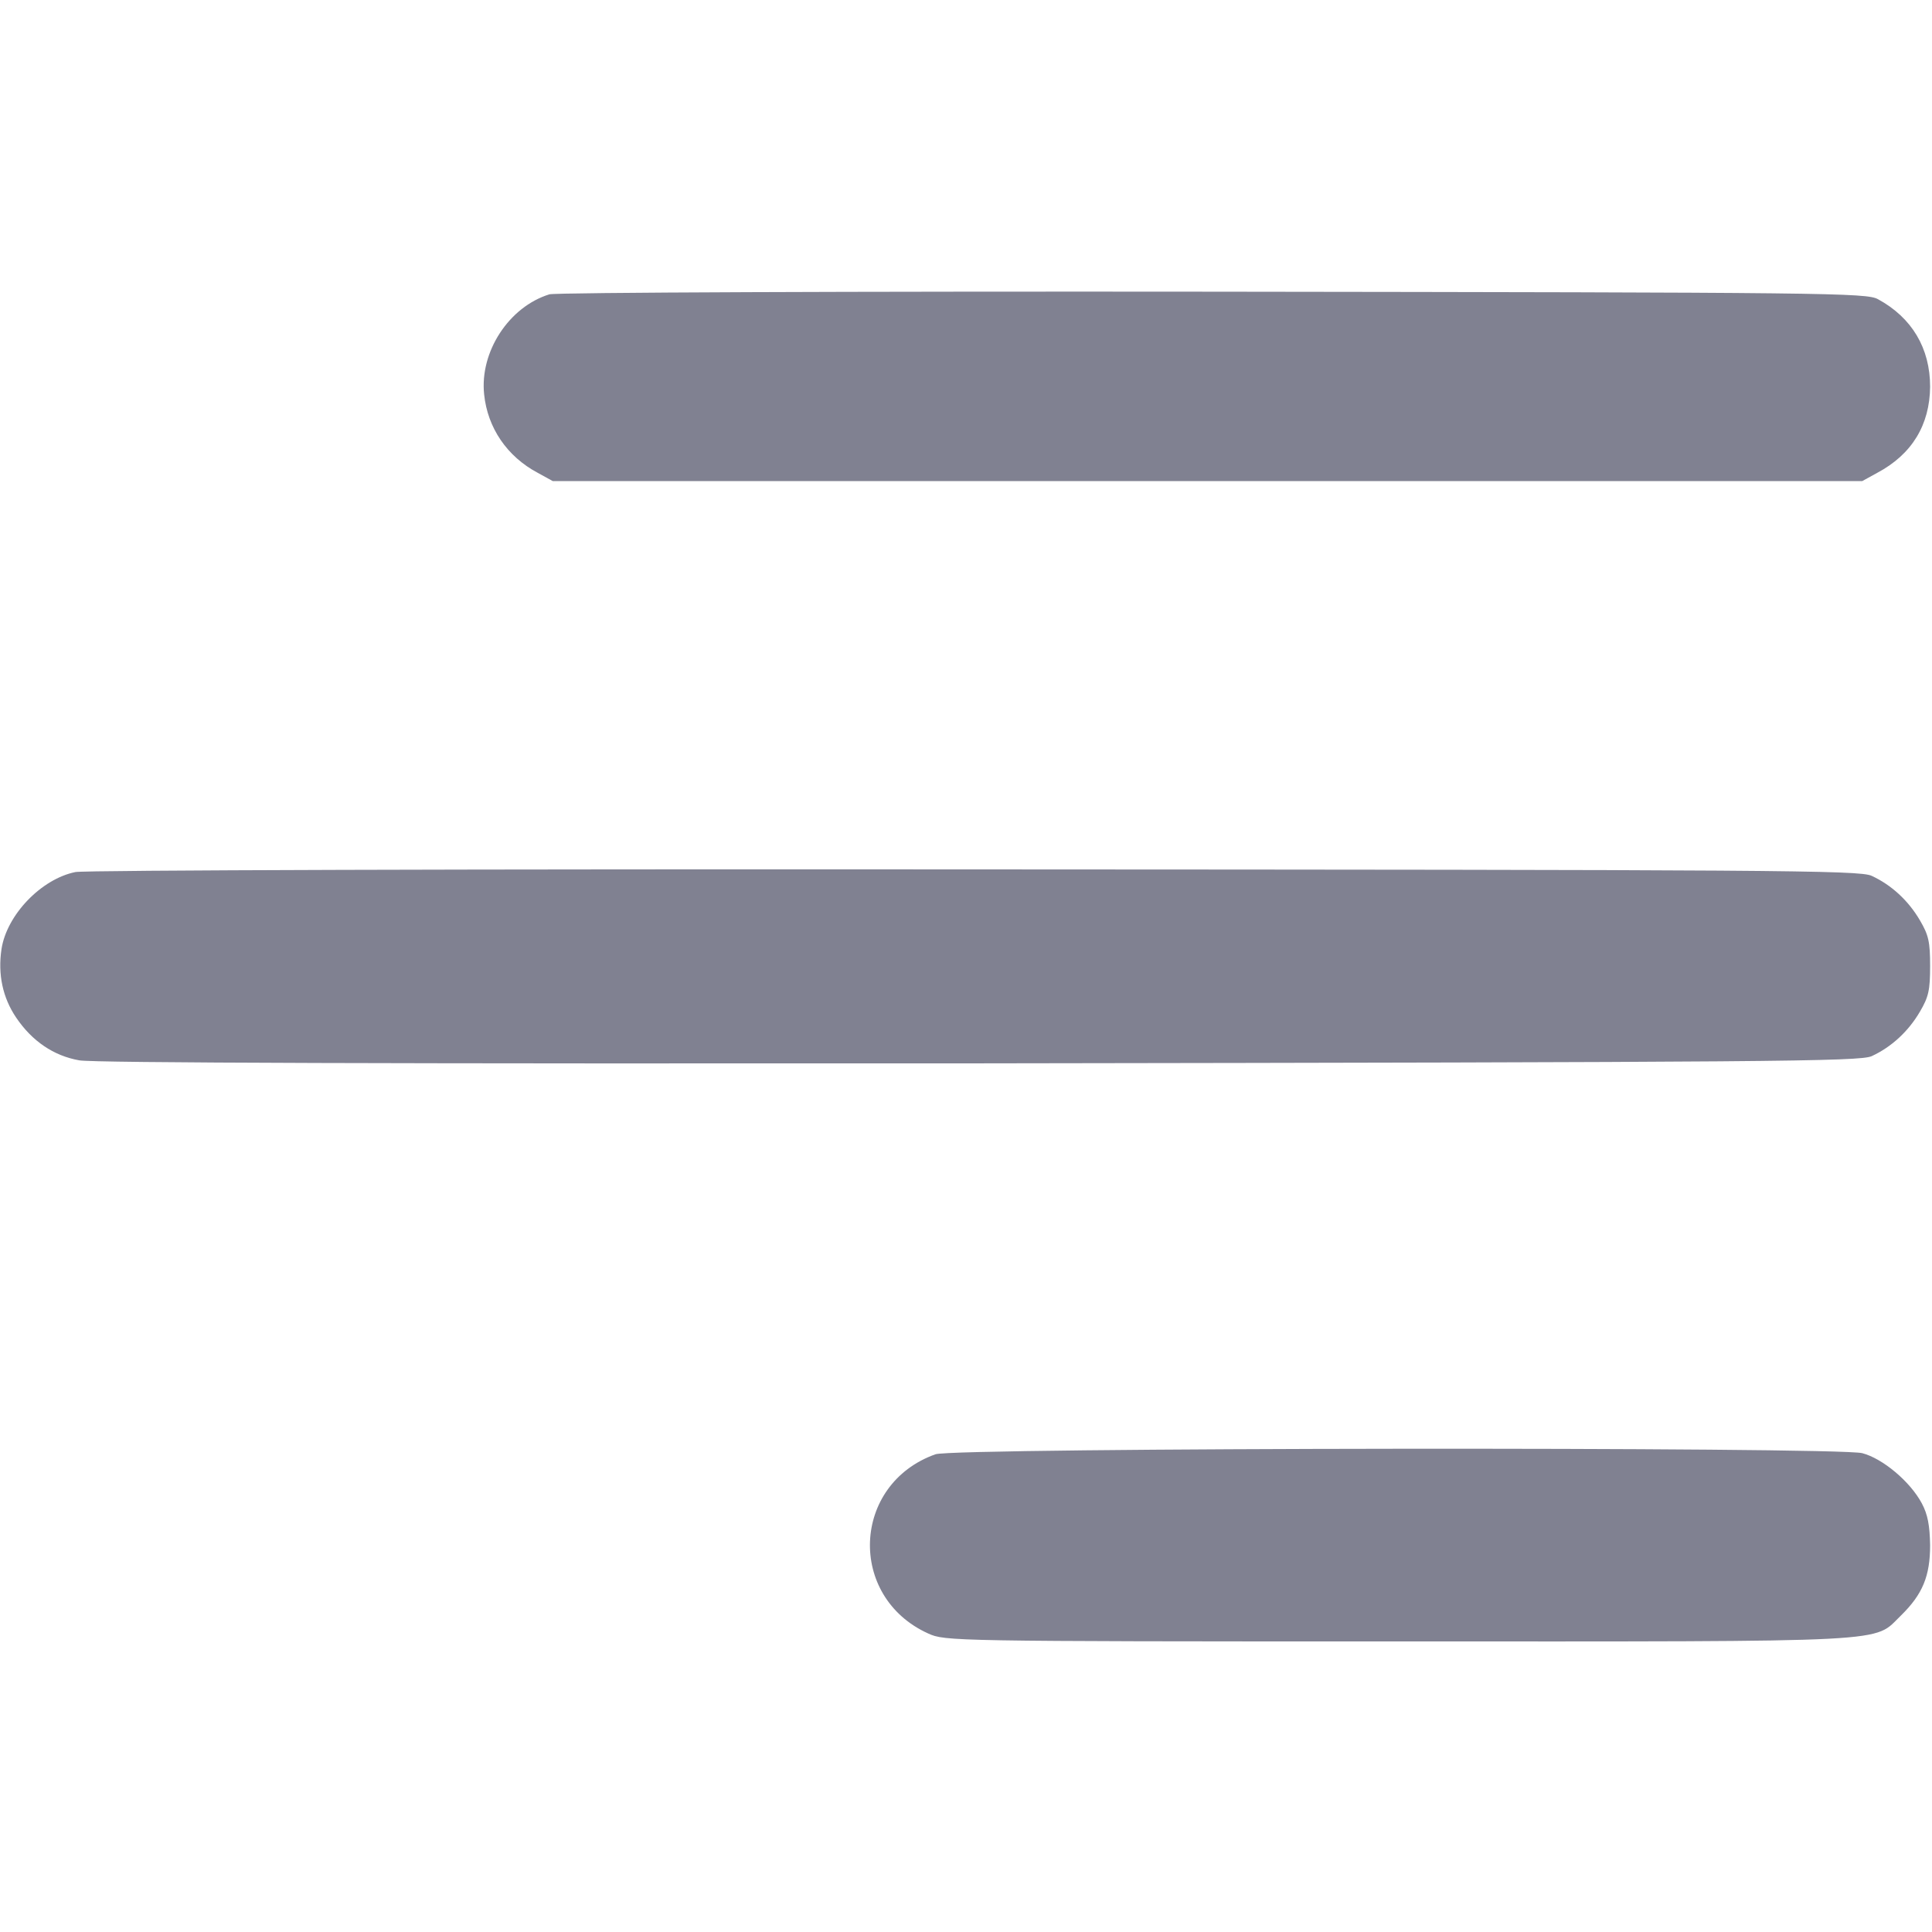
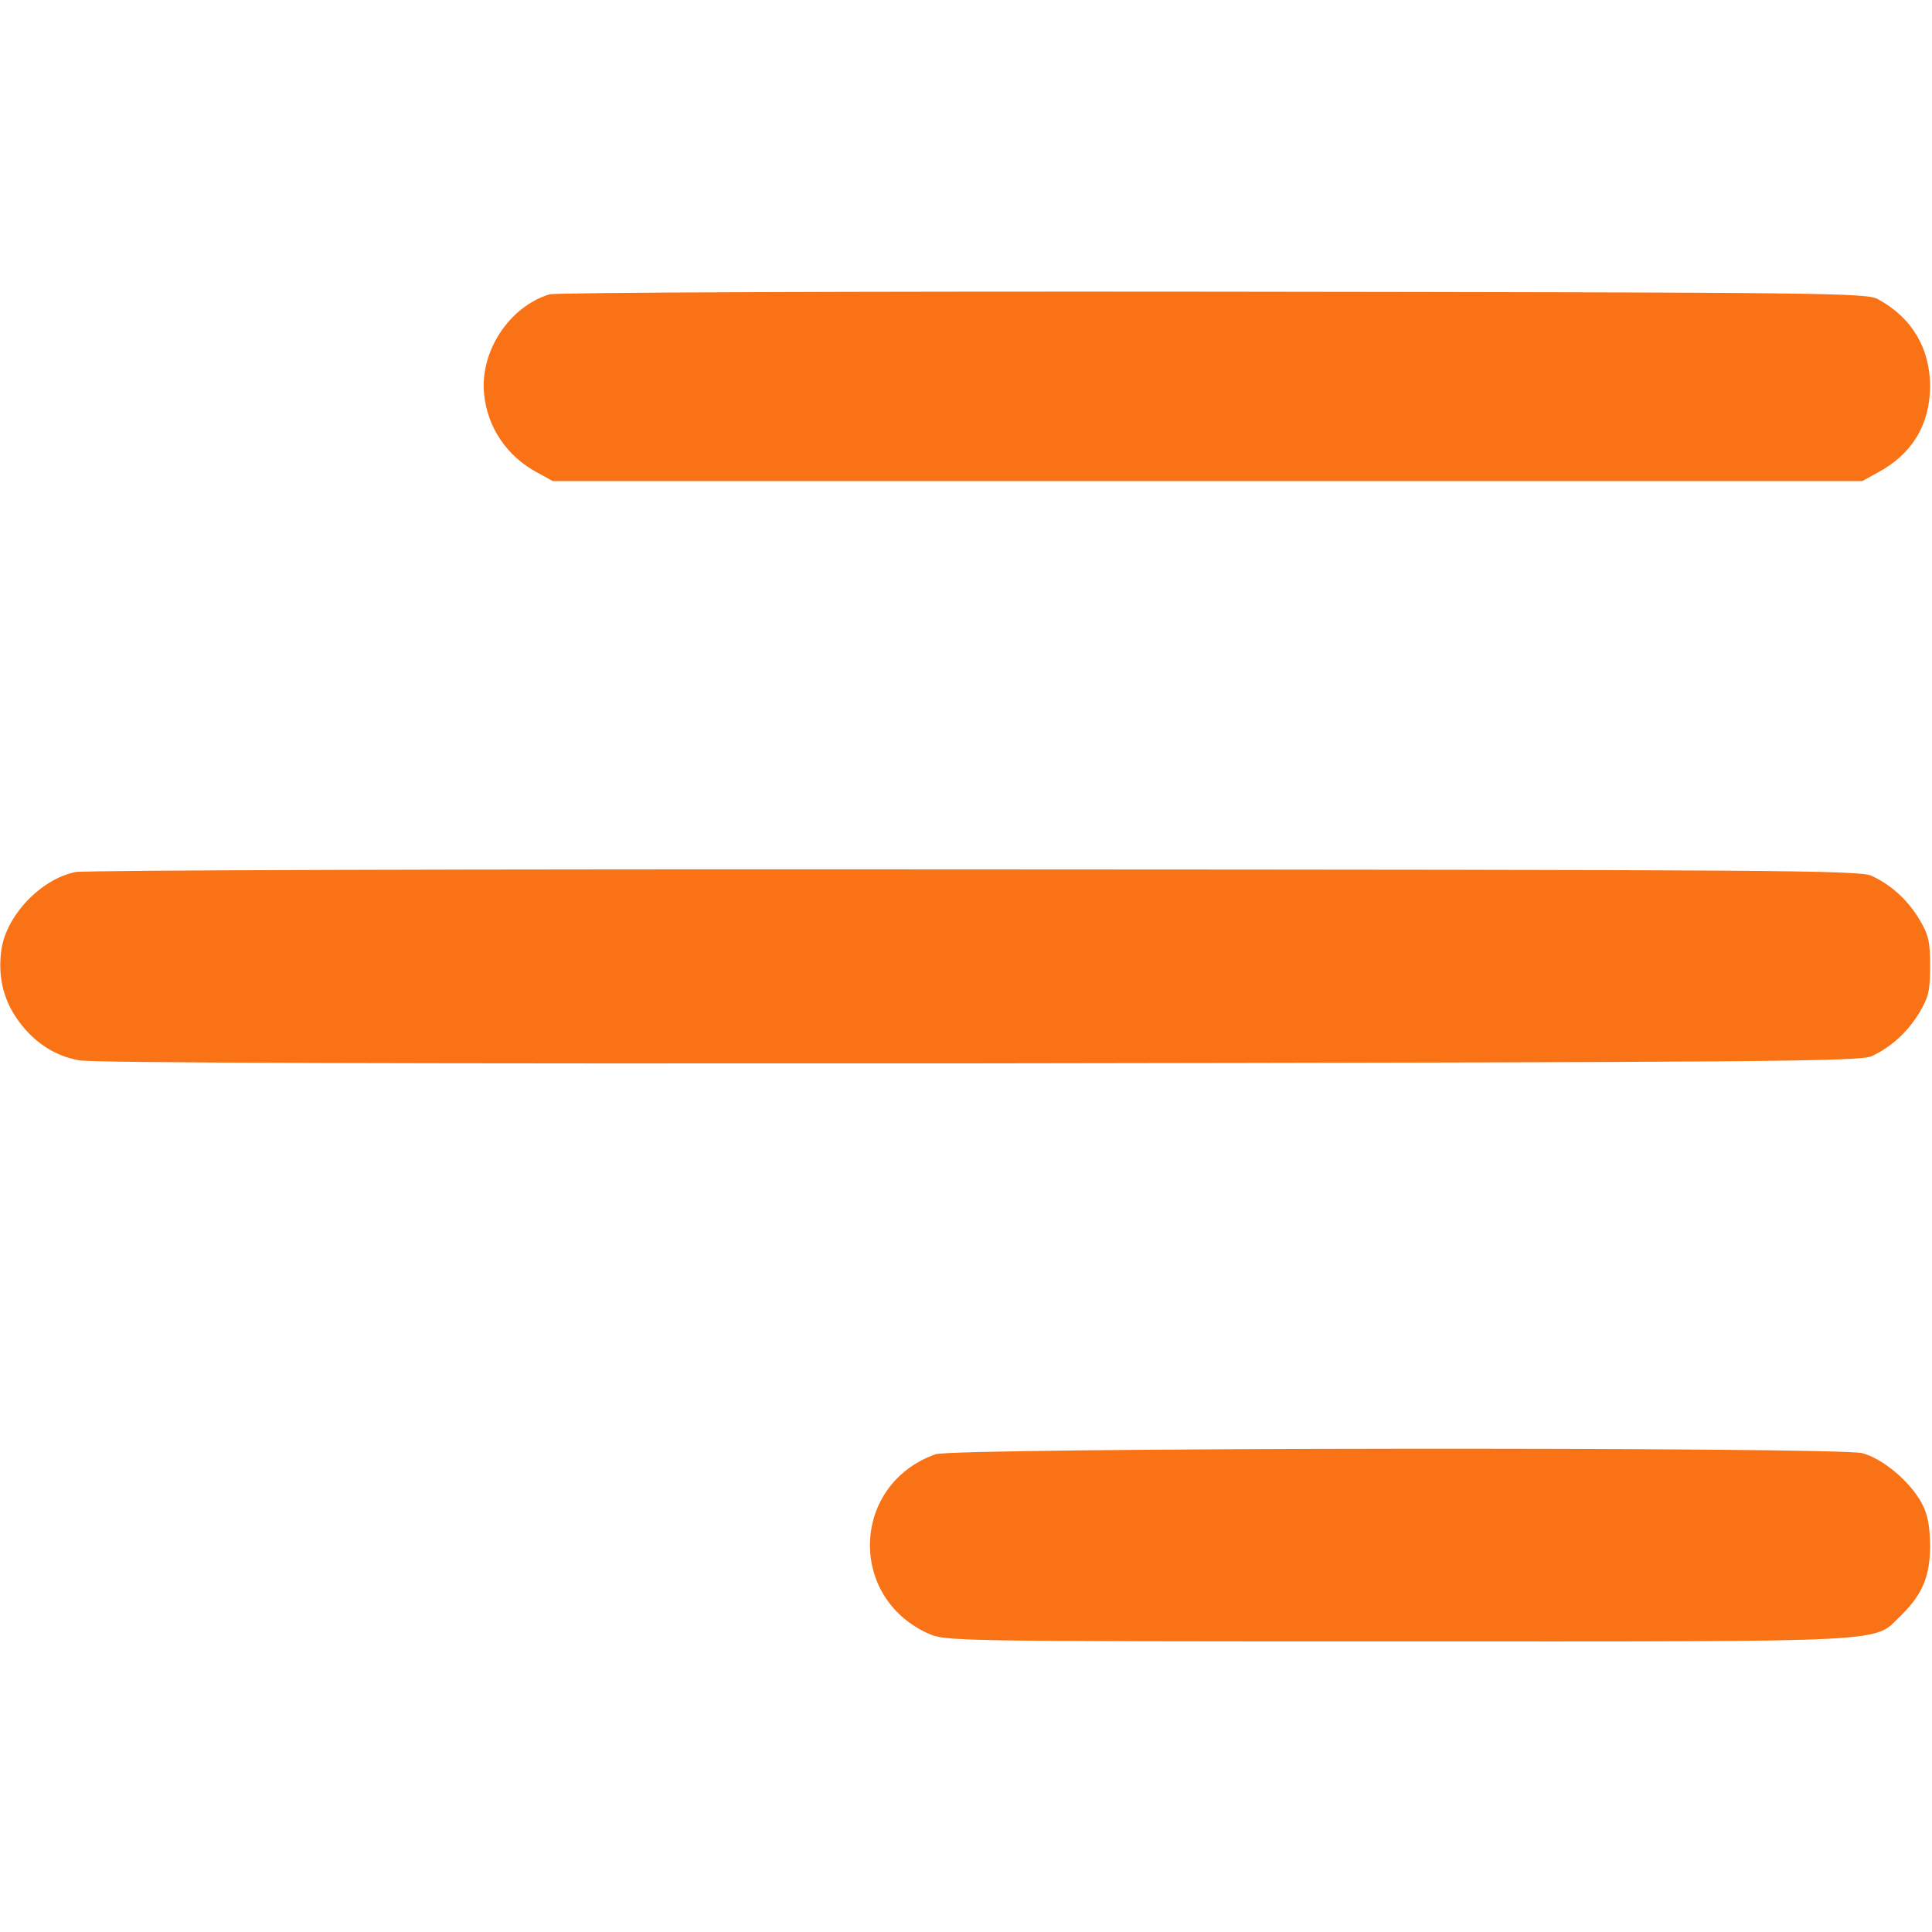
<svg xmlns="http://www.w3.org/2000/svg" width="682.667" height="682.667" version="1.0" viewBox="0 0 512 512">
-   <path fill="#808191" d="M145.6 78c-10.7 3.3-18.5 15.2-17.3 26.5.9 8.9 6.1 16.5 14.2 20.8l4 2.2h347l4-2.2c9.2-4.9 13.9-12.7 14-22.8 0-10.2-4.8-18.3-13.8-23.2-3-1.7-12.9-1.8-176.2-2-95.2-.1-174.3.2-175.9.7zM20 231.1c-9 1.8-18.2 11.3-19.6 20.4-1 6.7.3 12.9 3.9 18.2 4.2 6.2 9.9 10.1 16.7 11.3 3.7.7 84.3.9 238.5.8 211-.3 233.3-.5 236.5-1.9 5.2-2.4 9.7-6.5 12.8-11.8 2.3-3.9 2.7-5.7 2.7-12.1s-.4-8.2-2.7-12.1c-3.1-5.3-7.6-9.4-12.8-11.8-3.2-1.5-25.4-1.6-237.5-1.7-132.5-.1-236 .2-238.5.7zm227.9 154.3c-22.2 7.9-23.4 37.8-1.9 47.5 4.4 2 5.9 2.1 124.6 2.1 133.7 0 125.6.4 133.2-6.9 5.7-5.6 7.7-10.4 7.7-18.6-.1-5.2-.6-8.1-2.2-11.1-3.1-5.8-10.4-11.9-15.8-13.3-6.8-1.7-240.7-1.5-245.6.3z" />
+   <path fill="#f97316" d="M145.6 78c-10.7 3.3-18.5 15.2-17.3 26.5.9 8.9 6.1 16.5 14.2 20.8l4 2.2h347l4-2.2c9.2-4.9 13.9-12.7 14-22.8 0-10.2-4.8-18.3-13.8-23.2-3-1.7-12.9-1.8-176.2-2-95.2-.1-174.3.2-175.9.7zM20 231.1c-9 1.8-18.2 11.3-19.6 20.4-1 6.7.3 12.9 3.9 18.2 4.2 6.2 9.9 10.1 16.7 11.3 3.7.7 84.3.9 238.5.8 211-.3 233.3-.5 236.5-1.9 5.2-2.4 9.7-6.5 12.8-11.8 2.3-3.9 2.7-5.7 2.7-12.1s-.4-8.2-2.7-12.1c-3.1-5.3-7.6-9.4-12.8-11.8-3.2-1.5-25.4-1.6-237.5-1.7-132.5-.1-236 .2-238.5.7zm227.9 154.3c-22.2 7.9-23.4 37.8-1.9 47.5 4.4 2 5.9 2.1 124.6 2.1 133.7 0 125.6.4 133.2-6.9 5.7-5.6 7.7-10.4 7.7-18.6-.1-5.2-.6-8.1-2.2-11.1-3.1-5.8-10.4-11.9-15.8-13.3-6.8-1.7-240.7-1.5-245.6.3z" />
</svg>
